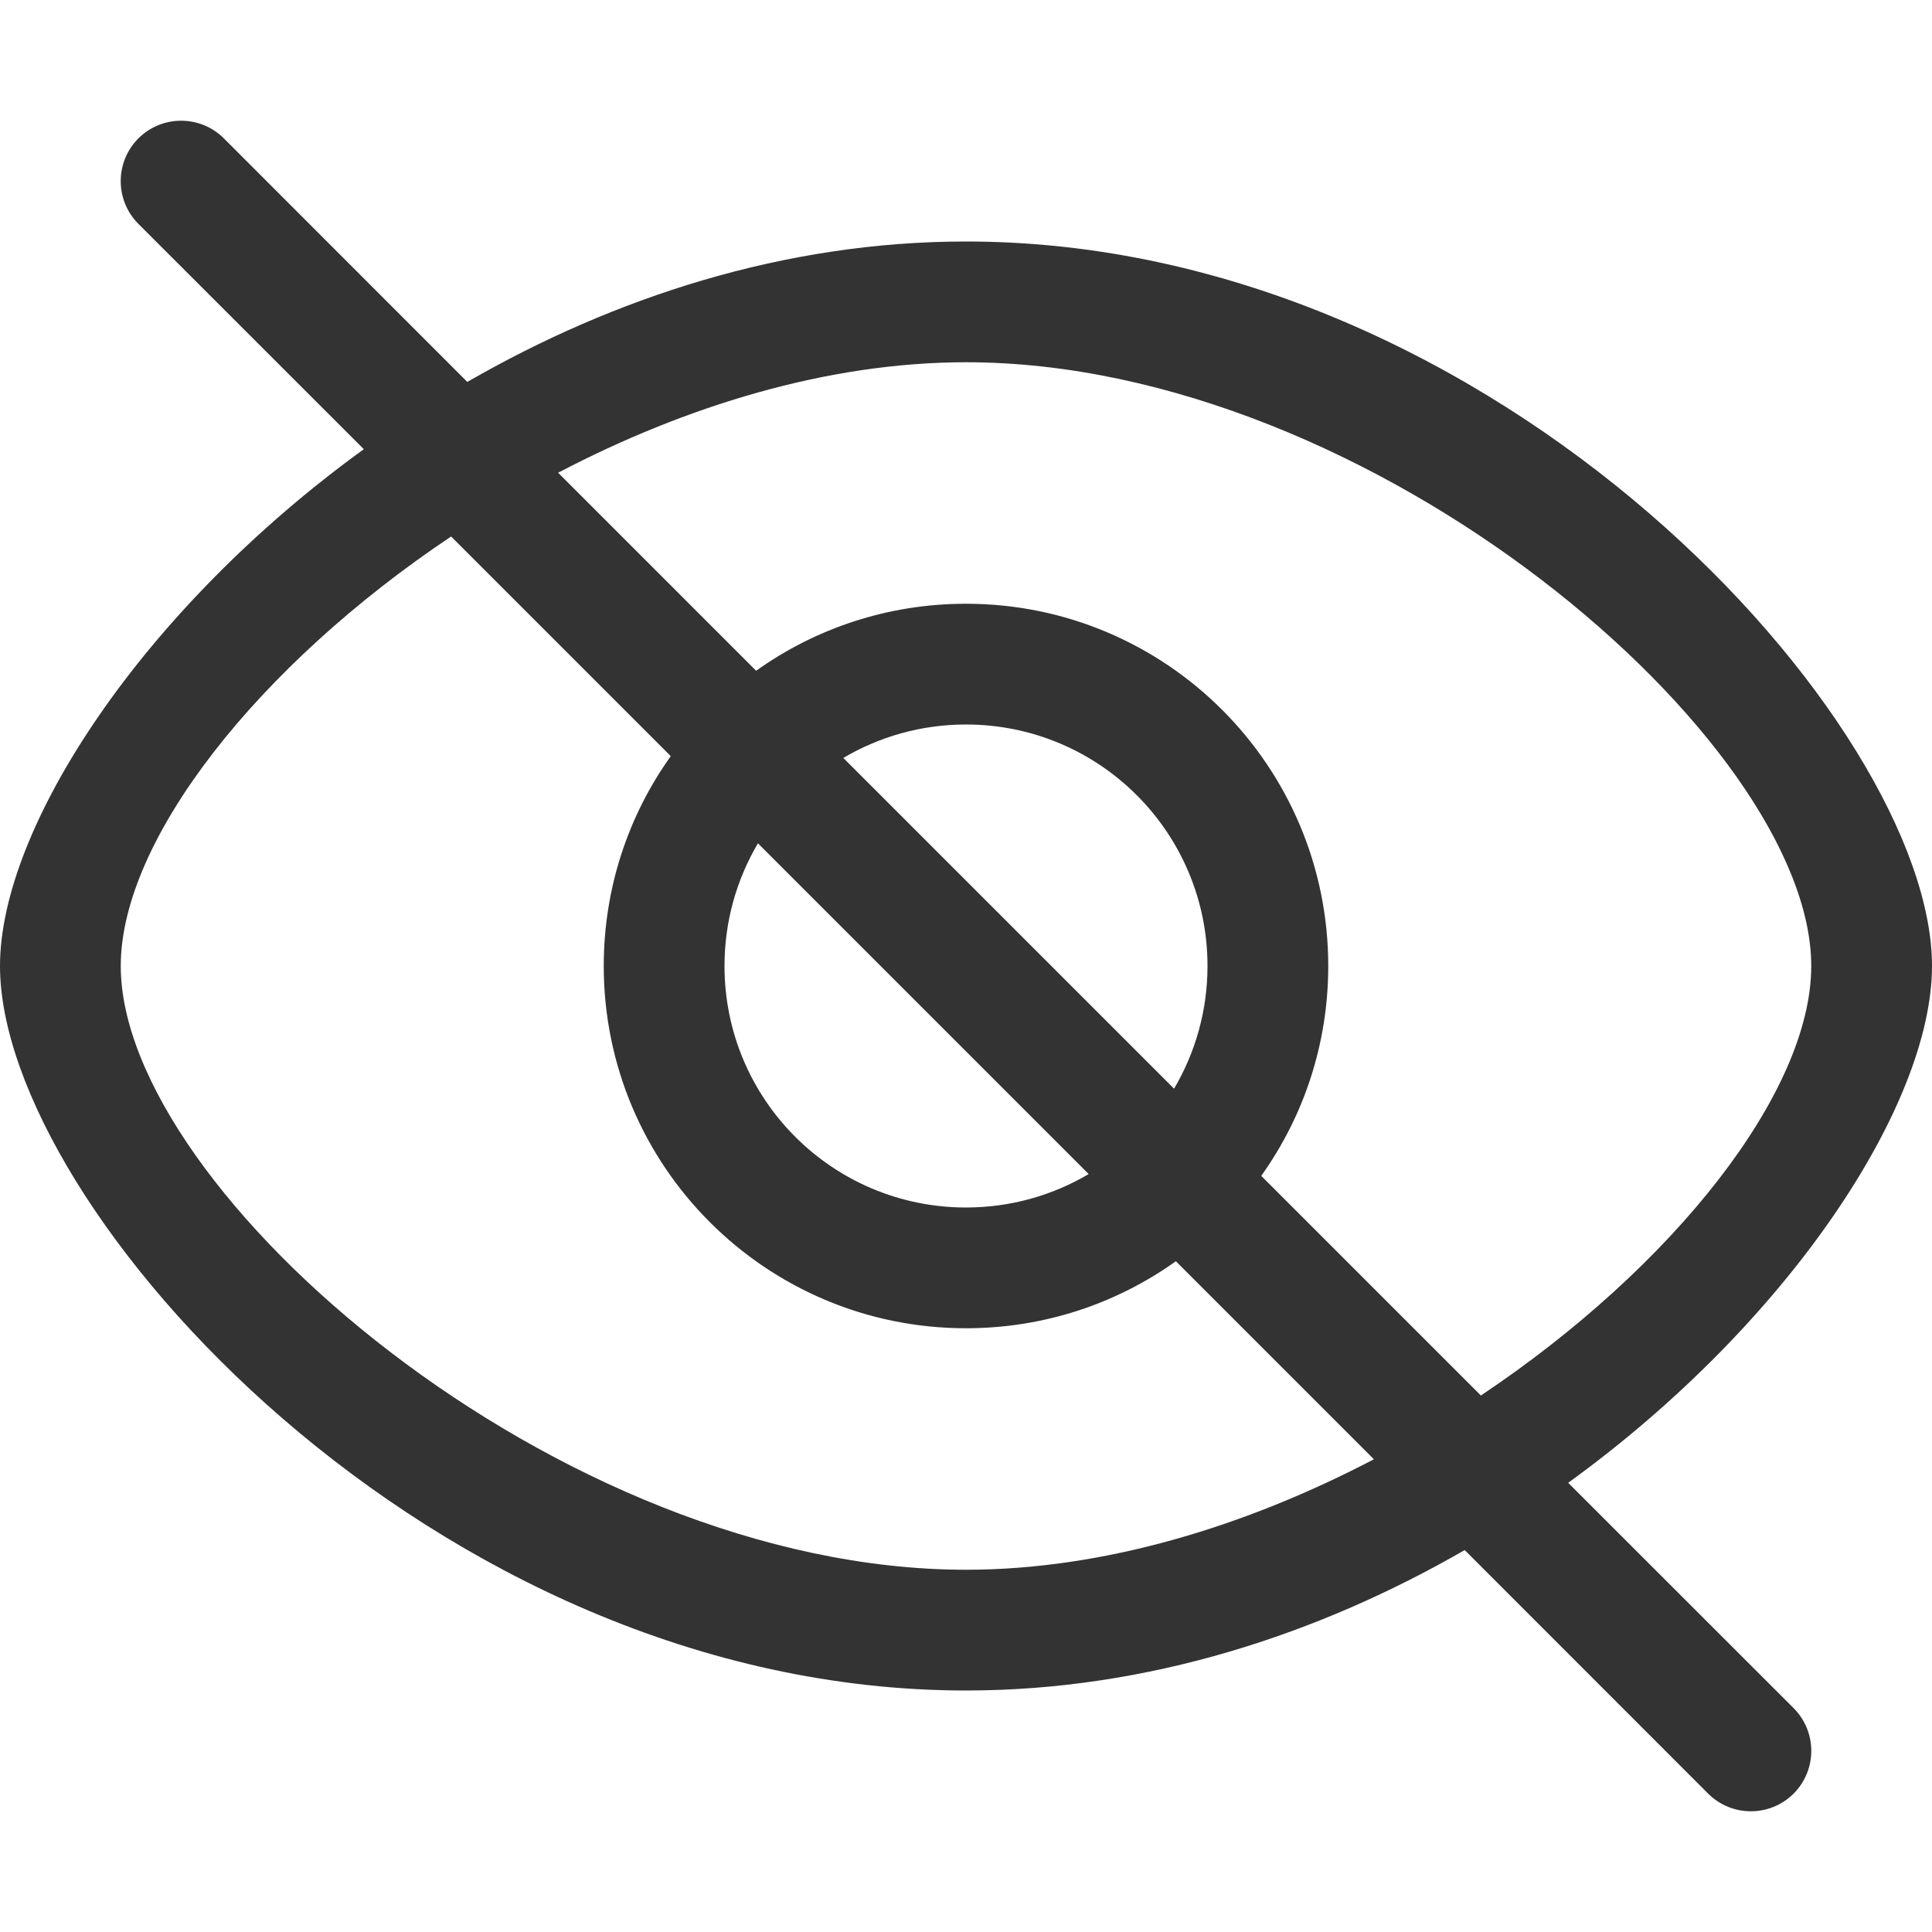
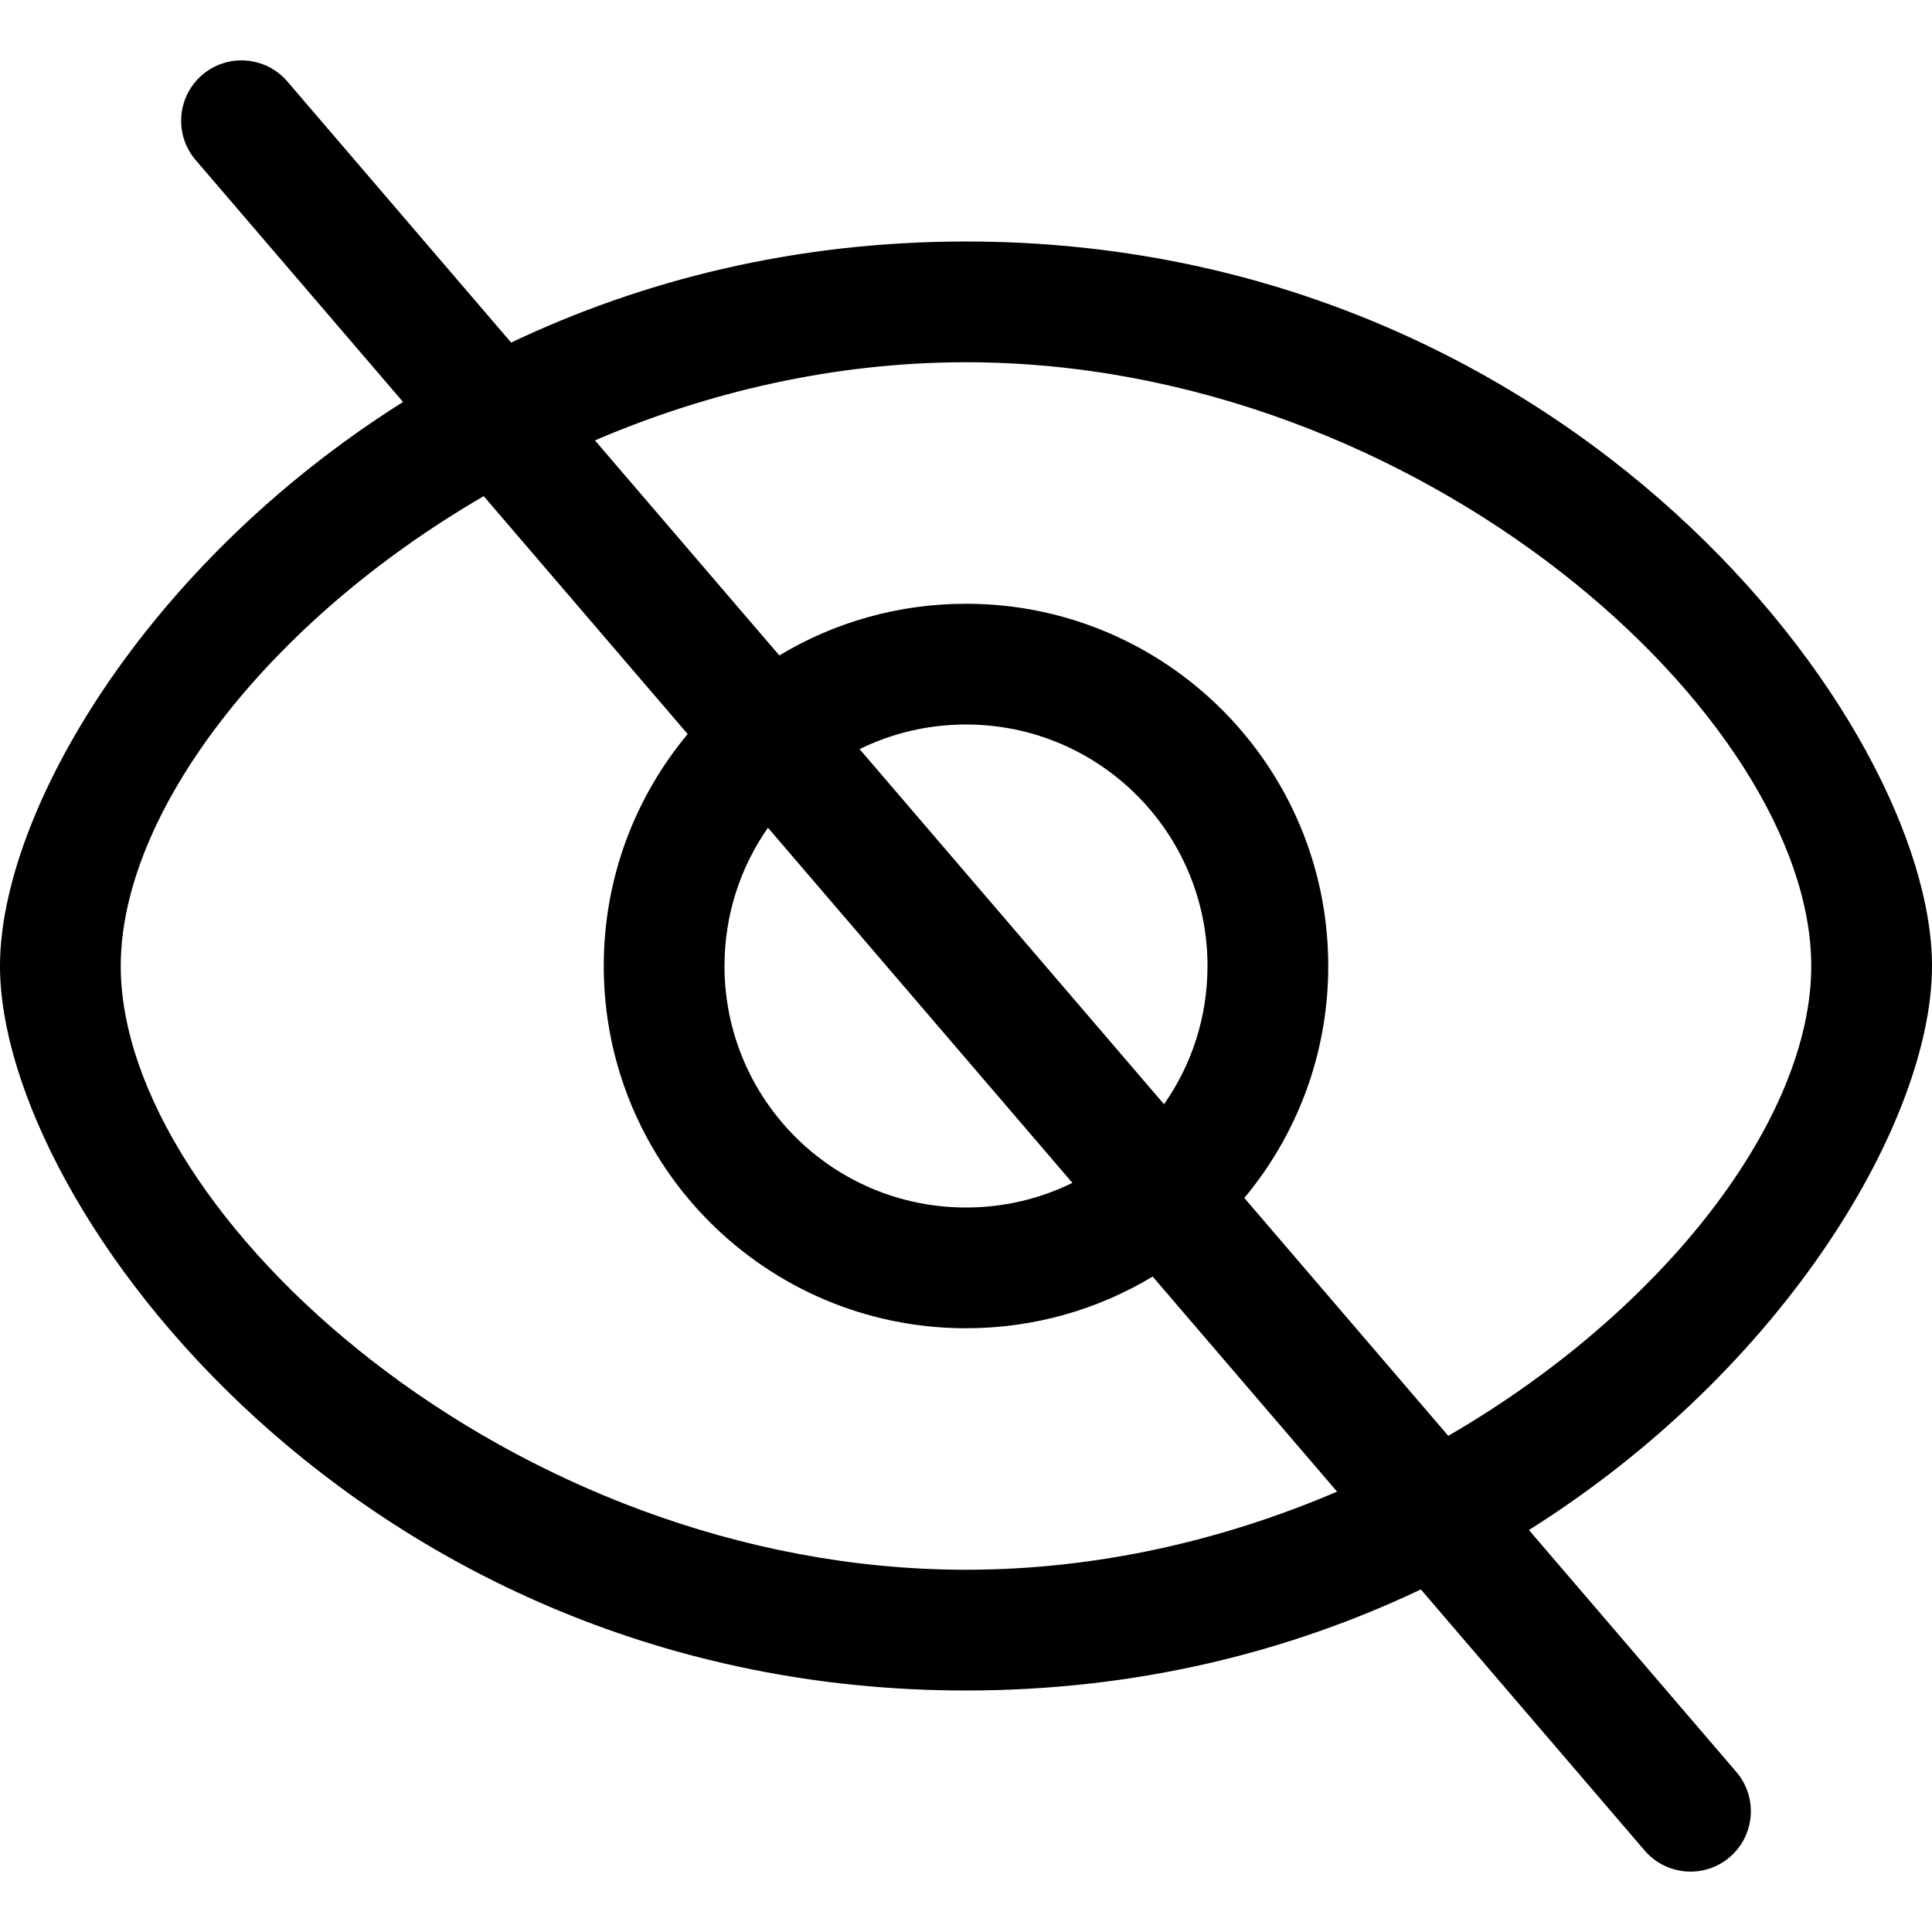
- <svg xmlns="http://www.w3.org/2000/svg" width="16" height="16" viewBox="0 0 16 16">
-   <path fill="#333" d="M3.013,3.72 L1.146,1.854 C0.951,1.658 0.951,1.342 1.146,1.146 C1.342,0.951 1.658,0.951 1.854,1.146 L3.87,3.163 C5.076,2.468 6.489,2 8,2 C12.418,2 16,6 16,8 C16,9.146 14.823,10.95 12.987,12.28 L14.854,14.146 C15.049,14.342 15.049,14.658 14.854,14.854 C14.658,15.049 14.342,15.049 14.146,14.854 L12.13,12.837 C10.924,13.532 9.511,14 8,14 C3.582,14 4.4408921e-16,10 4.4408921e-16,8 C5.37674091e-16,6.854 1.177,5.05 3.013,3.72 Z M3.736,4.443 C2.14,5.51 1,6.954 1,8 C1,9.866 4.63,13 8,13 C9.147,13 10.324,12.637 11.378,12.085 L9.738,10.445 C9.248,10.795 8.648,11 8,11 C6.343,11 5,9.657 5,8 C5,7.352 5.205,6.752 5.555,6.262 L3.736,4.443 Z M4.622,3.915 L6.262,5.555 C6.752,5.205 7.352,5 8,5 C9.657,5 11,6.343 11,8 C11,8.648 10.795,9.248 10.445,9.738 L12.264,11.557 C13.86,10.49 15,9.046 15,8 C15,6.134 11.37,3 8,3 C6.853,3 5.676,3.363 4.622,3.915 Z M6.277,6.984 C6.101,7.282 6,7.629 6,8 C6,9.105 6.895,10 8,10 C8.371,10 8.718,9.899 9.016,9.723 L6.277,6.984 Z M6.984,6.277 L9.723,9.016 C9.899,8.718 10,8.371 10,8 C10,6.895 9.105,6 8,6 C7.629,6 7.282,6.101 6.984,6.277 Z" />
+ <svg xmlns="http://www.w3.org/2000/svg" width="16px" height="16px" viewBox="0 0 16 16" version="1.1">
+   <g id="eye-off" stroke="none" stroke-width="1" fill="none" fill-rule="evenodd">
+     <path d="M12.662,12.671 L14.38,14.675 C14.559,14.884 14.535,15.2 14.325,15.38 C14.116,15.559 13.8,15.535 13.62,15.325 L11.767,13.163 C10.689,13.675 9.426,14 8,14 C3,14 0,10 0,8 C0,6.737 1.197,4.676 3.338,3.329 L1.62,1.325 C1.441,1.116 1.465,0.8 1.675,0.62 C1.884,0.441 2.2,0.465 2.38,0.675 L4.233,2.837 C5.311,2.325 6.574,2 8,2 C13,2 16,6 16,8 C16,9.263 14.803,11.324 12.662,12.671 Z M11.994,11.891 C13.793,10.847 15,9.26 15,8 C15,5.938 11.768,3 8,3 C6.909,3 5.863,3.246 4.927,3.647 L6.454,5.428 C6.906,5.156 7.435,5 8,5 C9.657,5 11,6.343 11,8 C11,8.731 10.739,9.4 10.305,9.921 L11.994,11.891 Z M11.073,12.353 L9.546,10.572 C9.094,10.844 8.565,11 8,11 C6.343,11 5,9.657 5,8 C5,7.269 5.261,6.6 5.695,6.079 L4.006,4.109 C2.207,5.153 1,6.74 1,8 C1,10.062 4.232,13 8,13 C9.091,13 10.137,12.754 11.073,12.353 Z M6.36,6.855 C6.133,7.179 6,7.574 6,8 C6,9.105 6.895,10 8,10 C8.316,10 8.615,9.927 8.881,9.796 L6.36,6.855 Z M7.119,6.204 L9.64,9.145 C9.867,8.821 10,8.426 10,8 C10,6.895 9.105,6 8,6 C7.684,6 7.385,6.073 7.119,6.204 Z" id="Combined-Shape" fill="#000000" fill-rule="nonzero" />
+   </g>
</svg>
